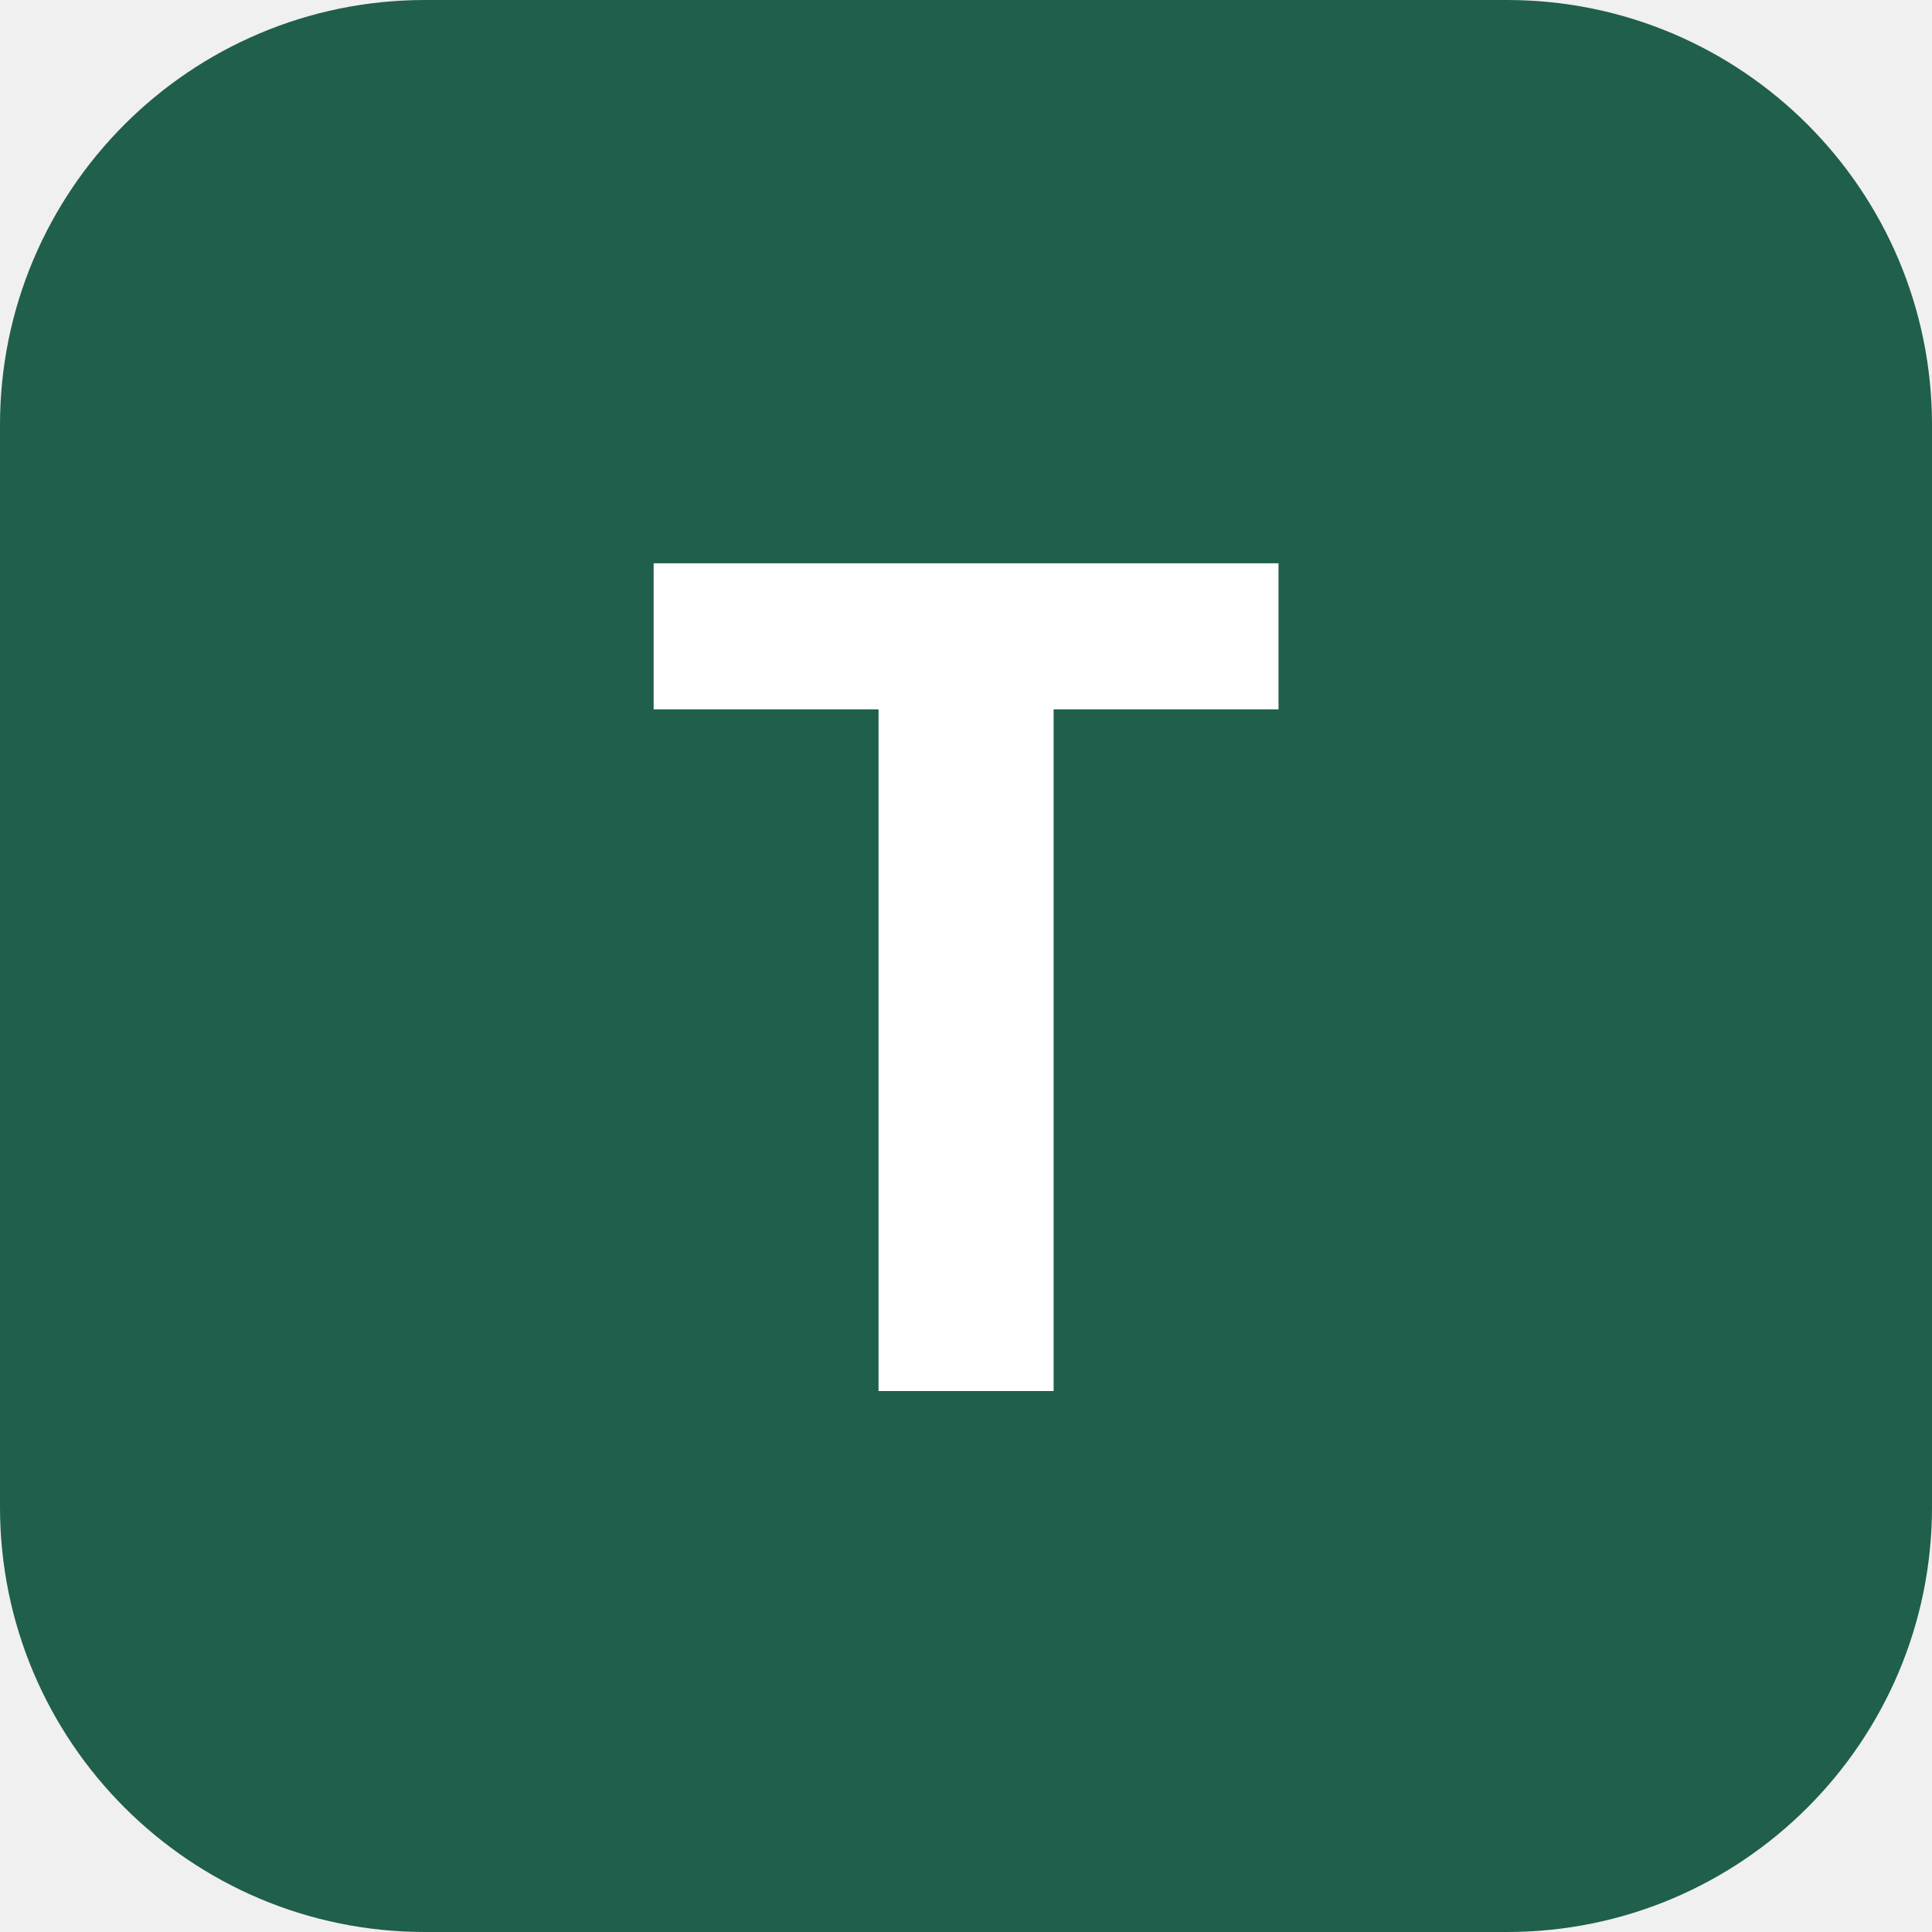
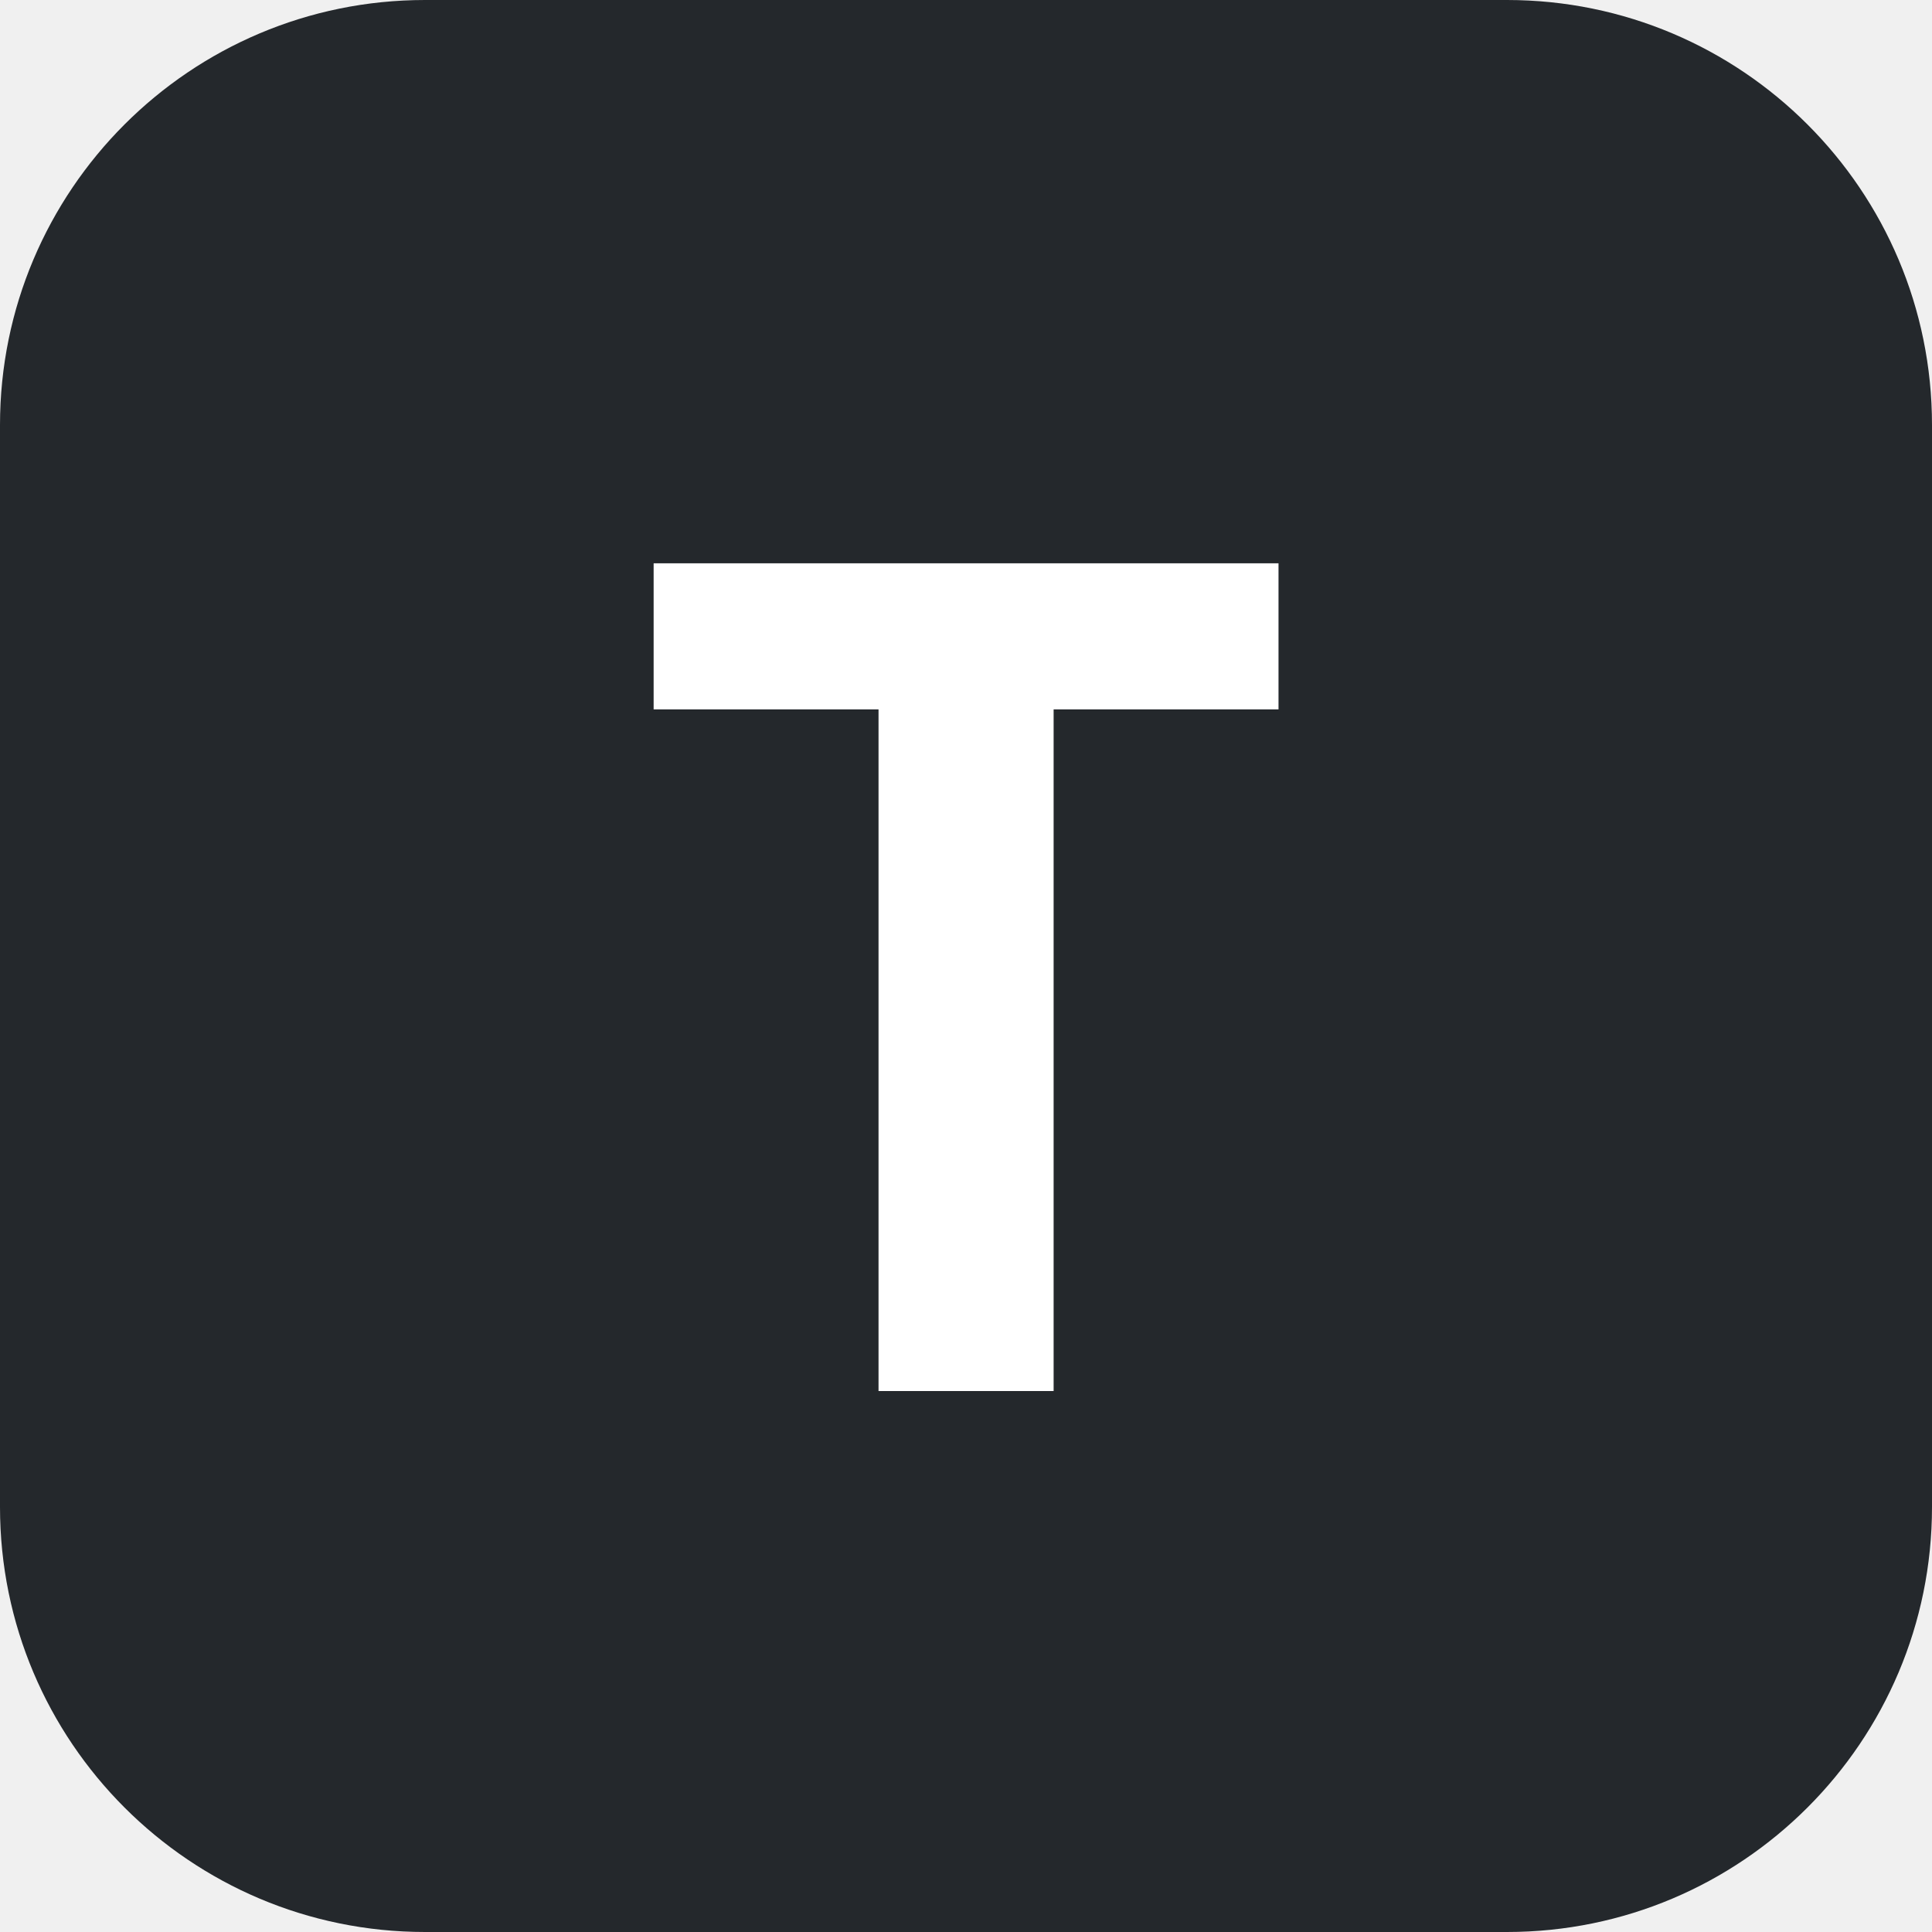
<svg xmlns="http://www.w3.org/2000/svg" viewBox="0 0 100 100">
-   <rect width="100" height="100" rx="22" fill="#1f5f4b" />
+   <rect width="100" height="100" rx="22" fill="#24282c" />
  <text y="72" x="50" text-anchor="middle" font-size="60" font-family="Archivo,sans-serif" font-weight="700" fill="white">T</text>
</svg>
